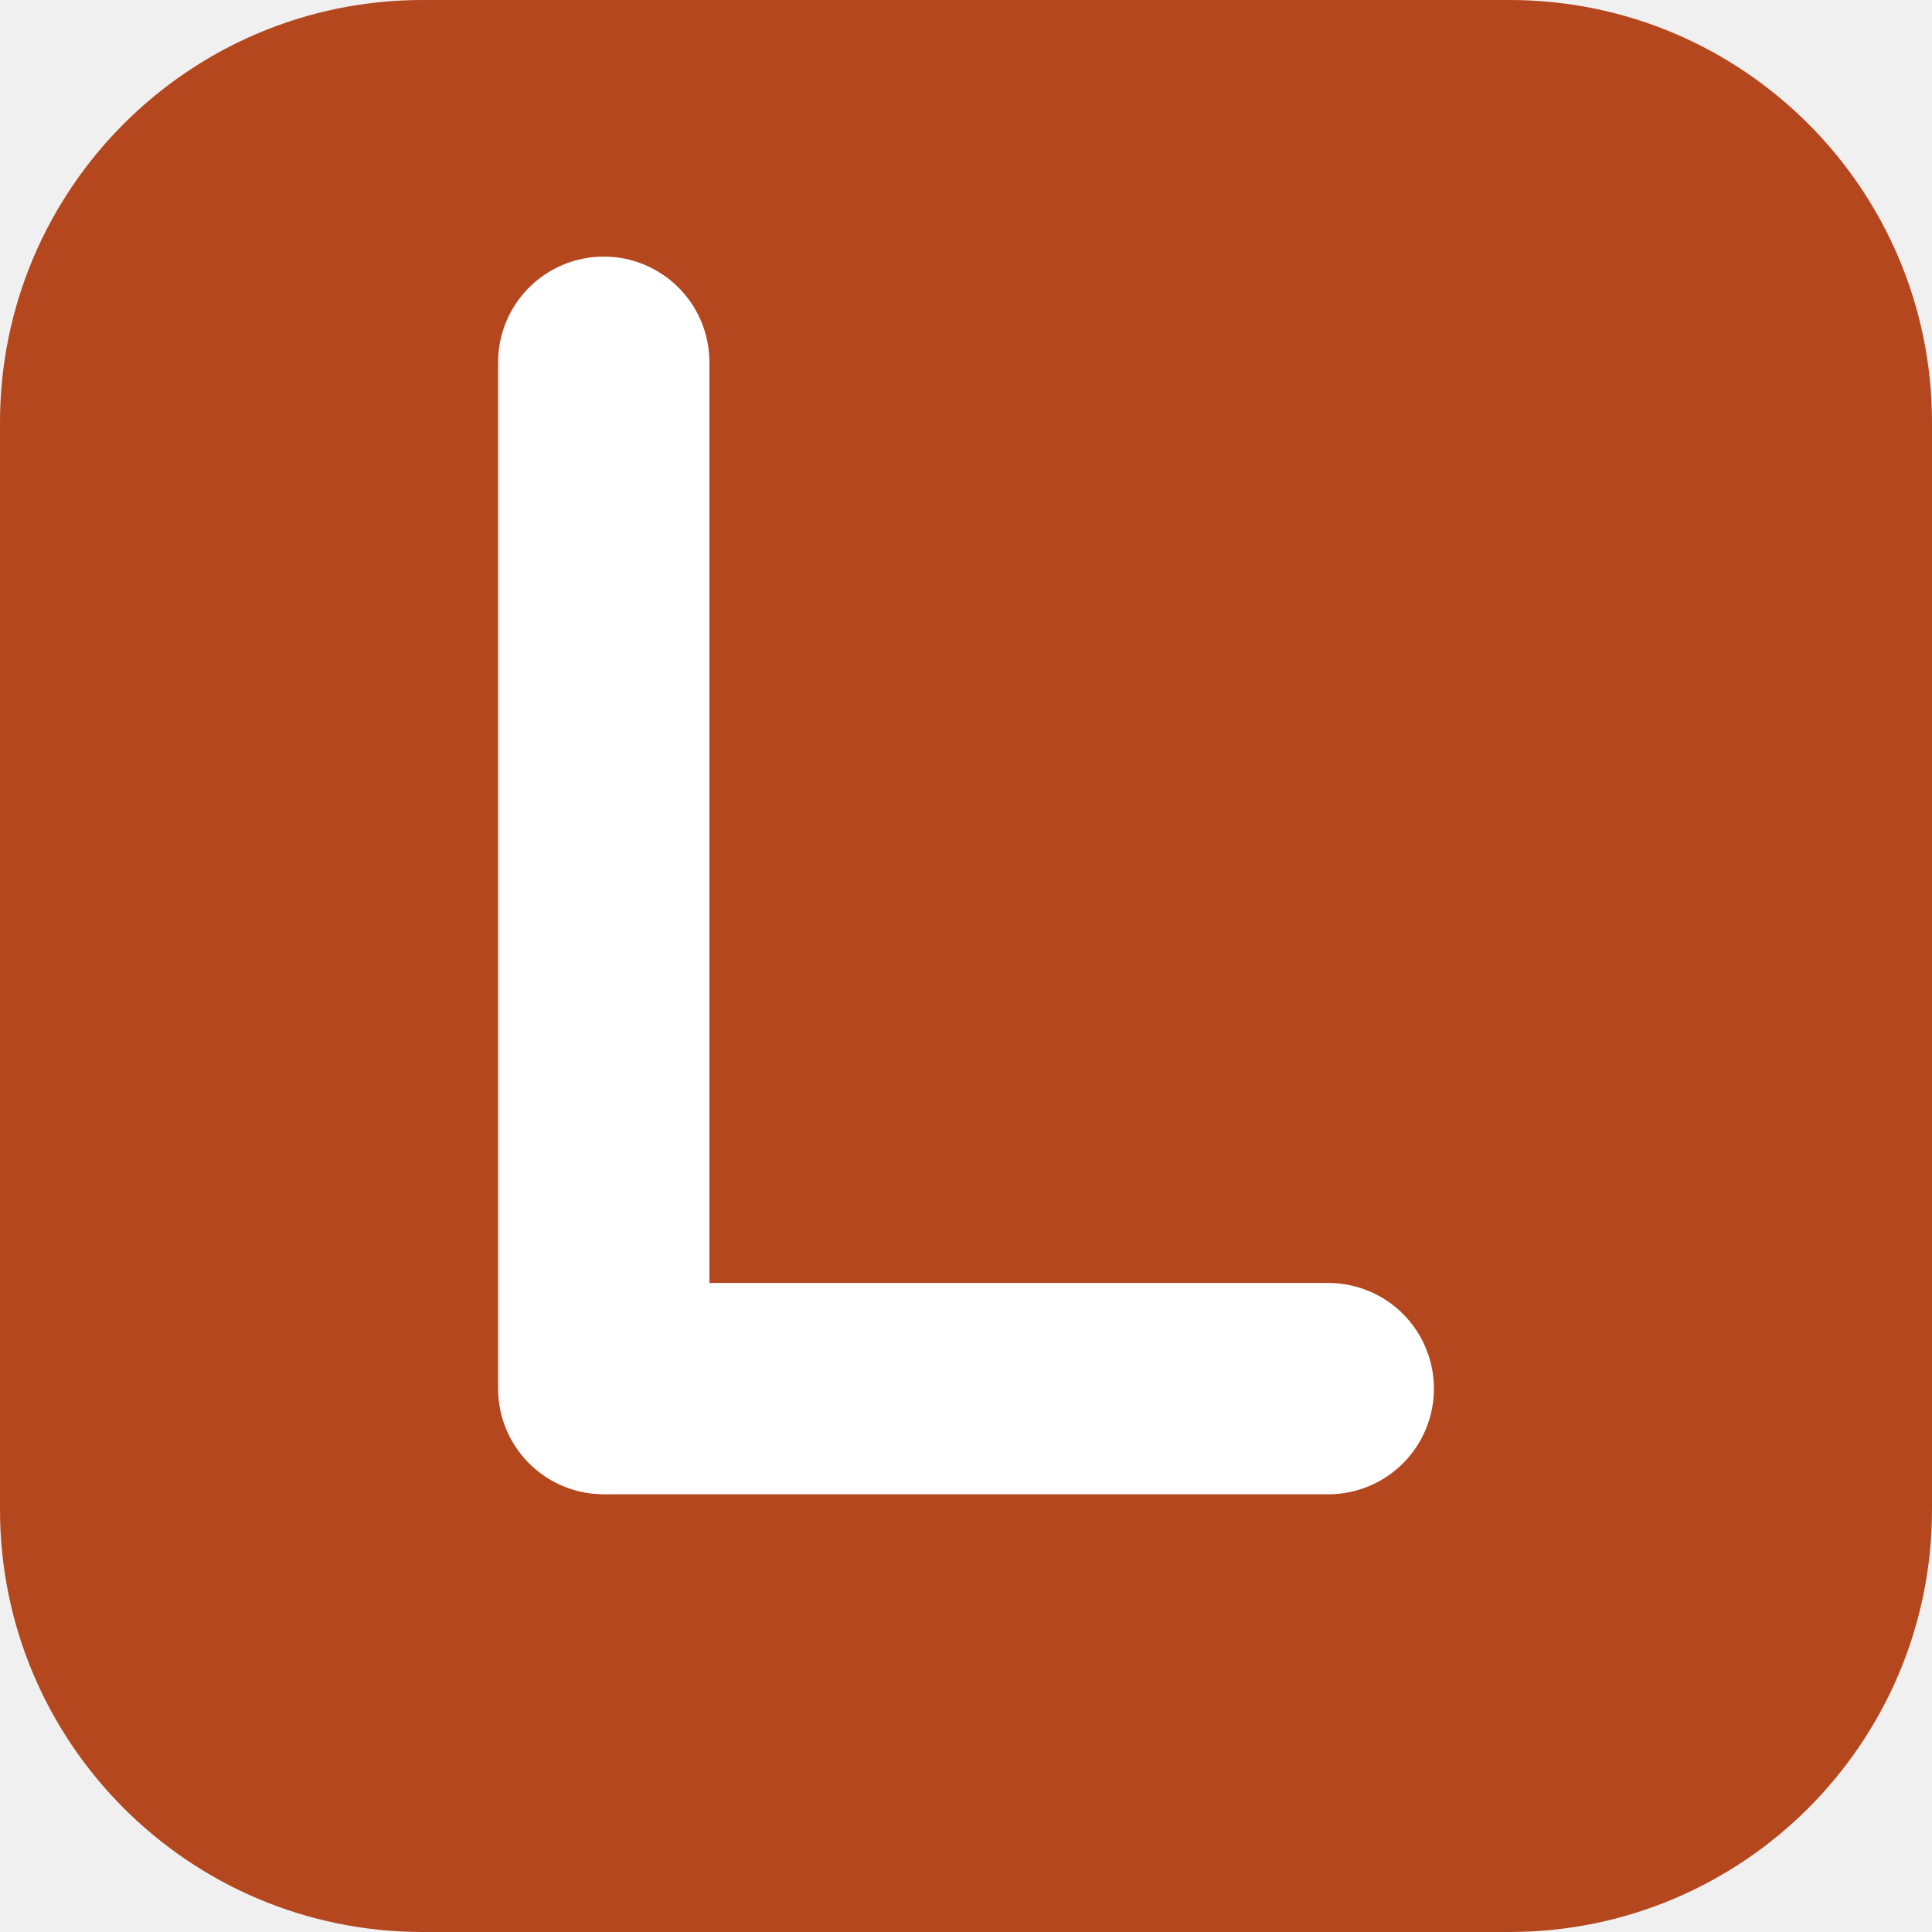
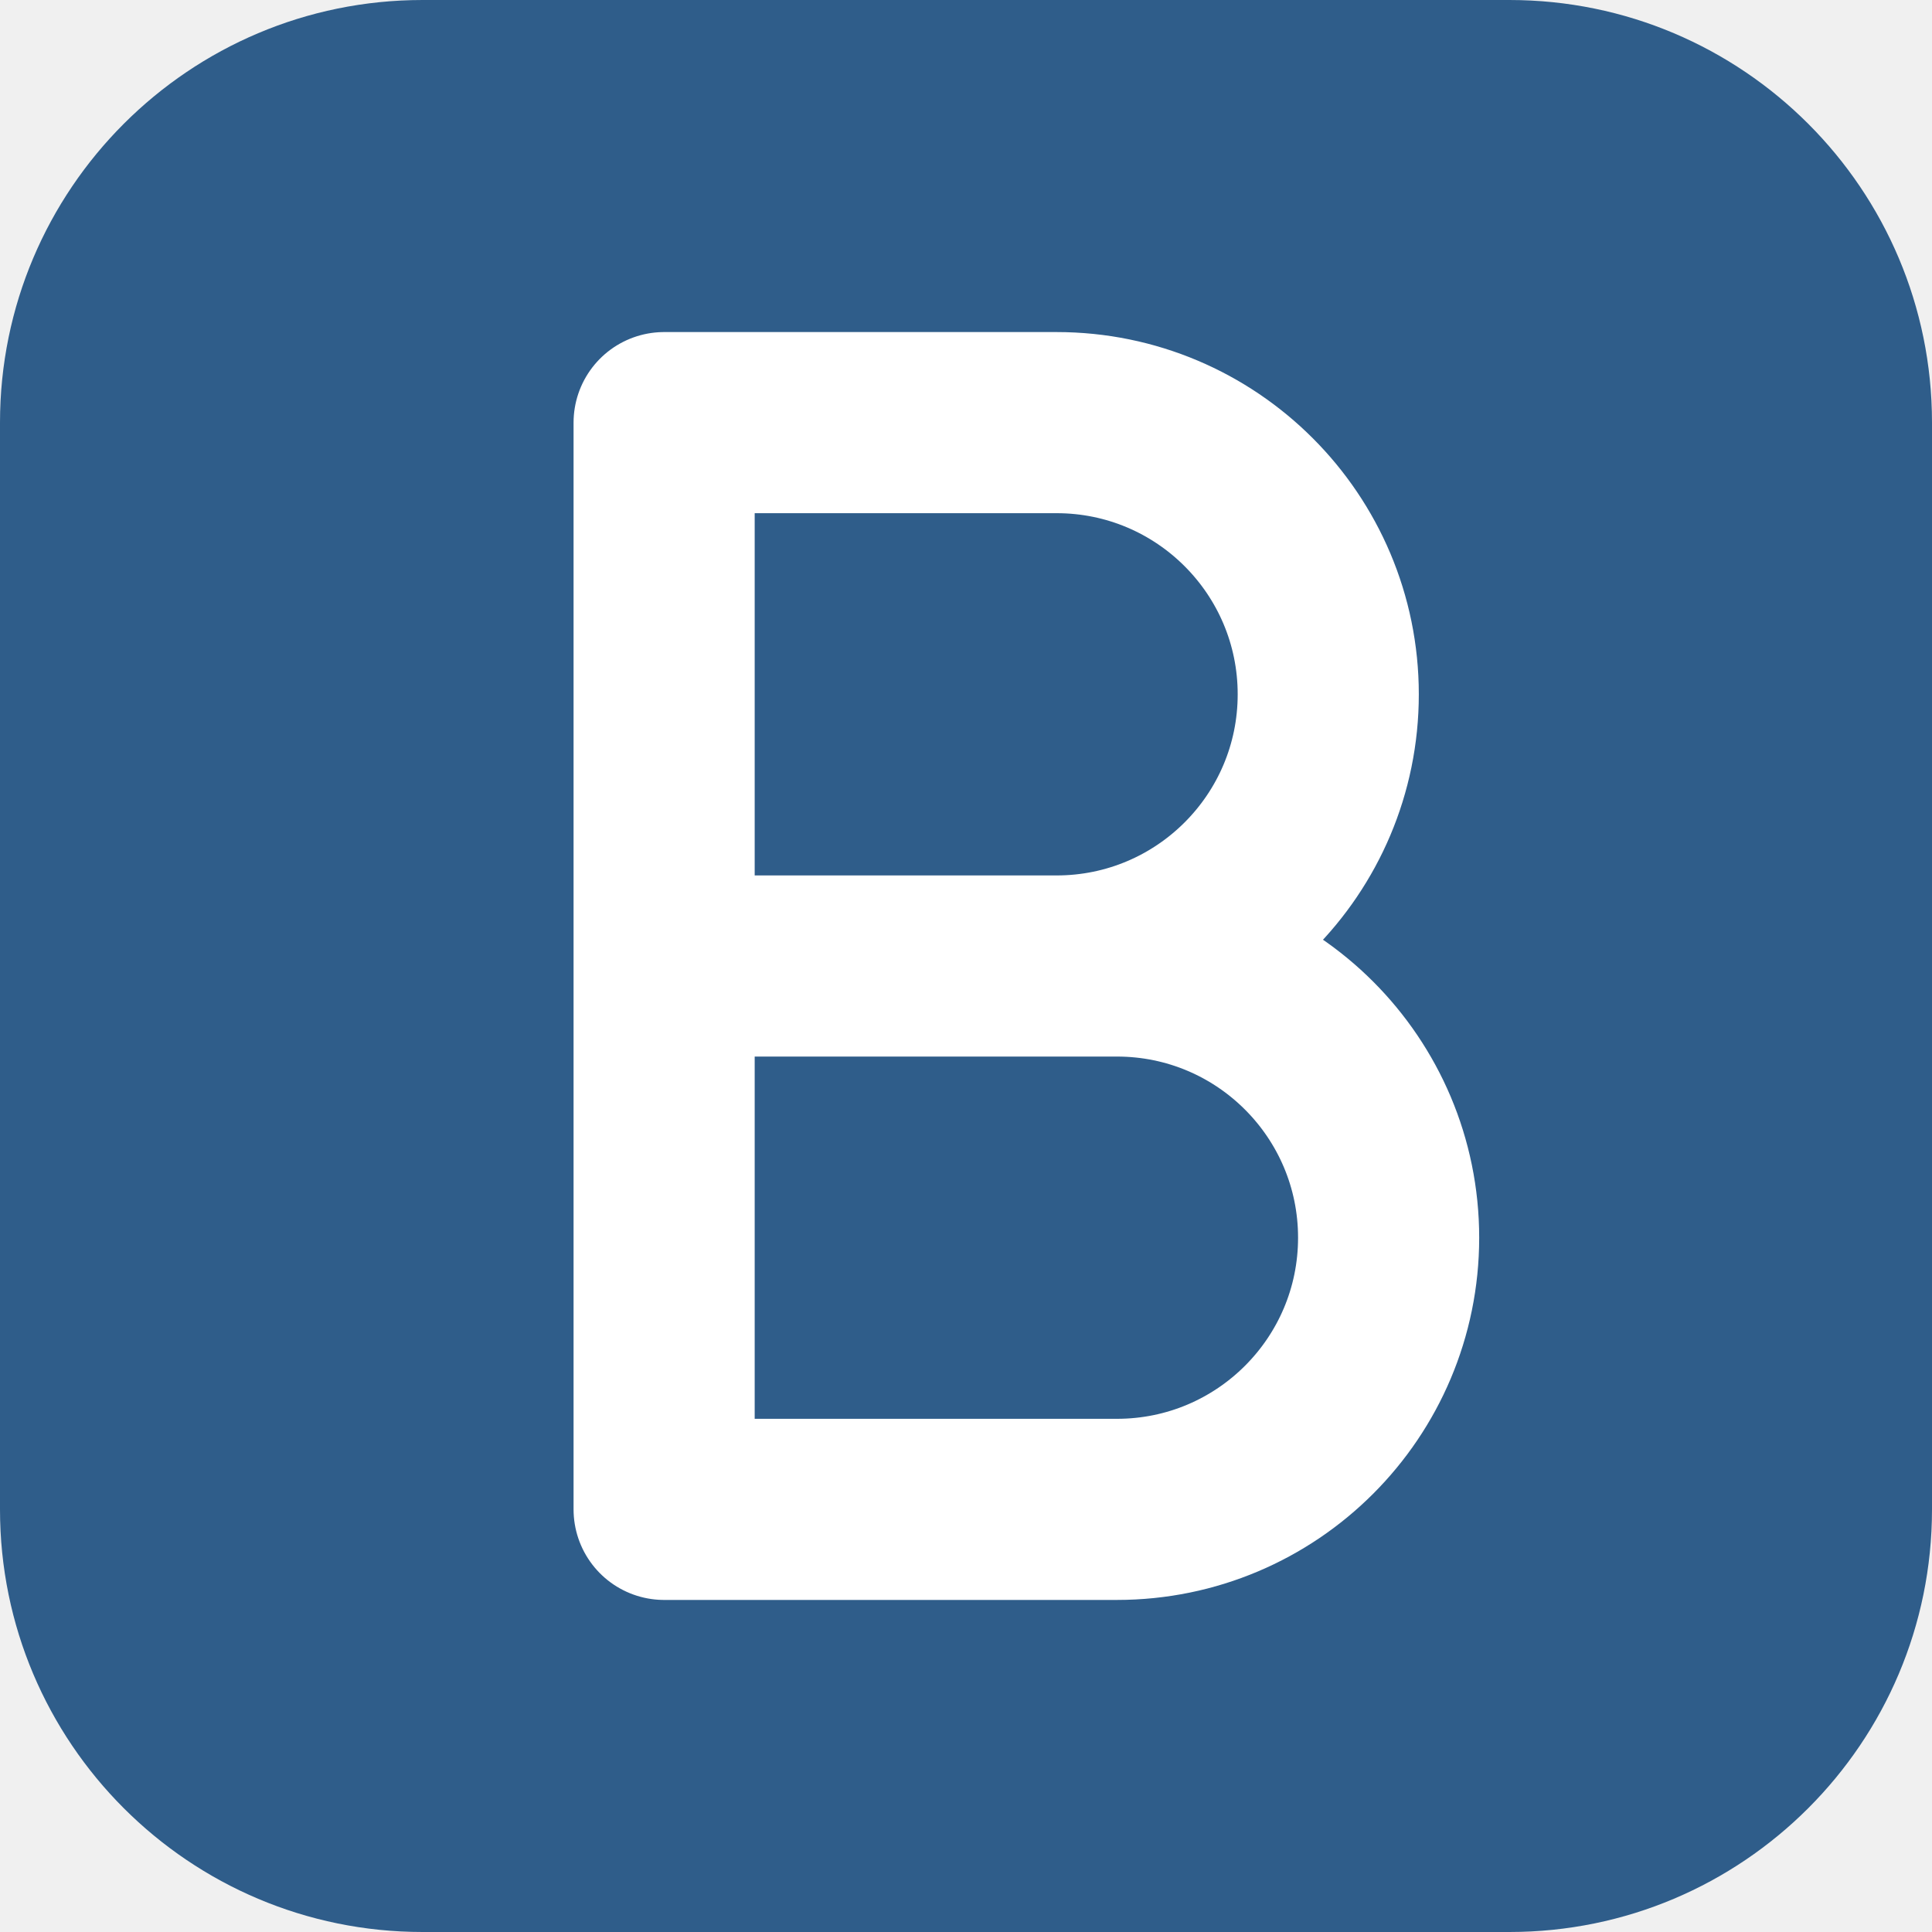
<svg xmlns="http://www.w3.org/2000/svg" viewBox="0 0 32 32">
-   <rect width="32" height="32" rx="7" fill="#b5471f" />
-   <path d="M10 6v17h12" fill="none" stroke="#fff" stroke-width="3.5" stroke-linecap="round" stroke-linejoin="round" />
+   <rect width="32" height="32" rx="7" fill="#2f5d8a" />
+   <path d="M11 7v18M11 7h6.5a4.5 4.5 0 0 1 0 9H11M11 16h7.5a4.5 4.5 0 0 1 0 9H11" fill="none" stroke="#fff" stroke-width="3" stroke-linecap="round" stroke-linejoin="round" />
</svg>
